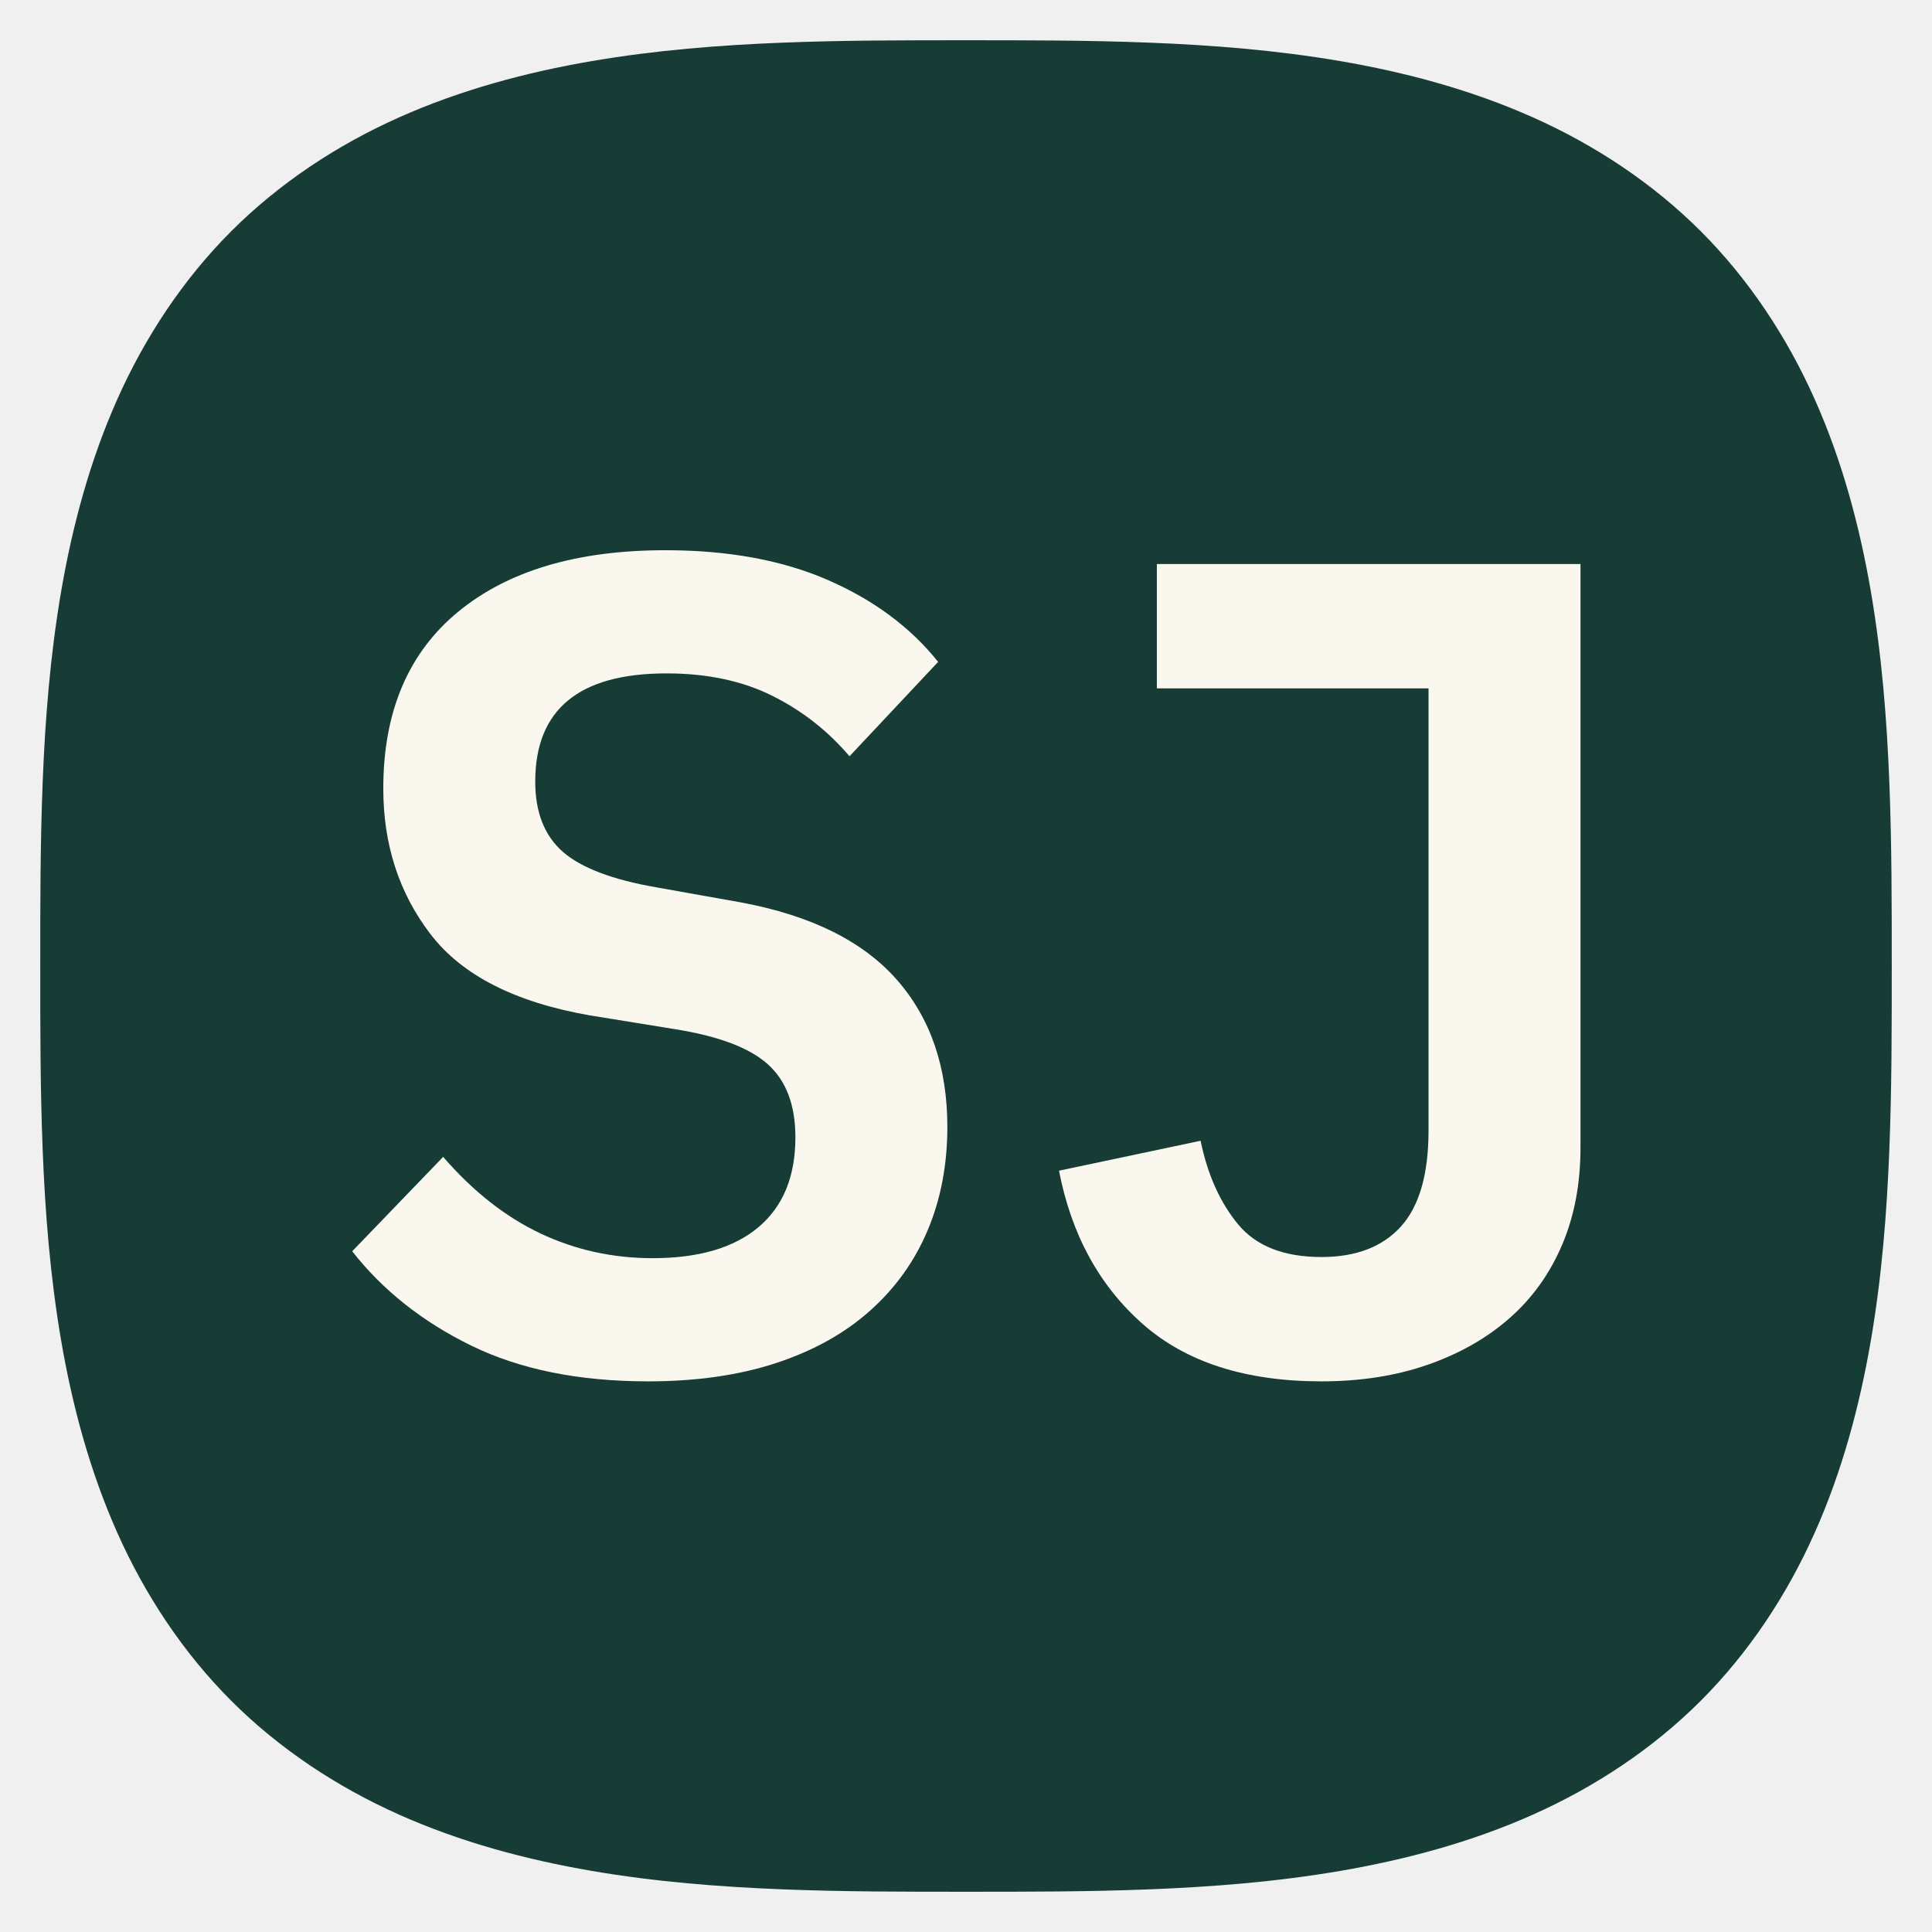
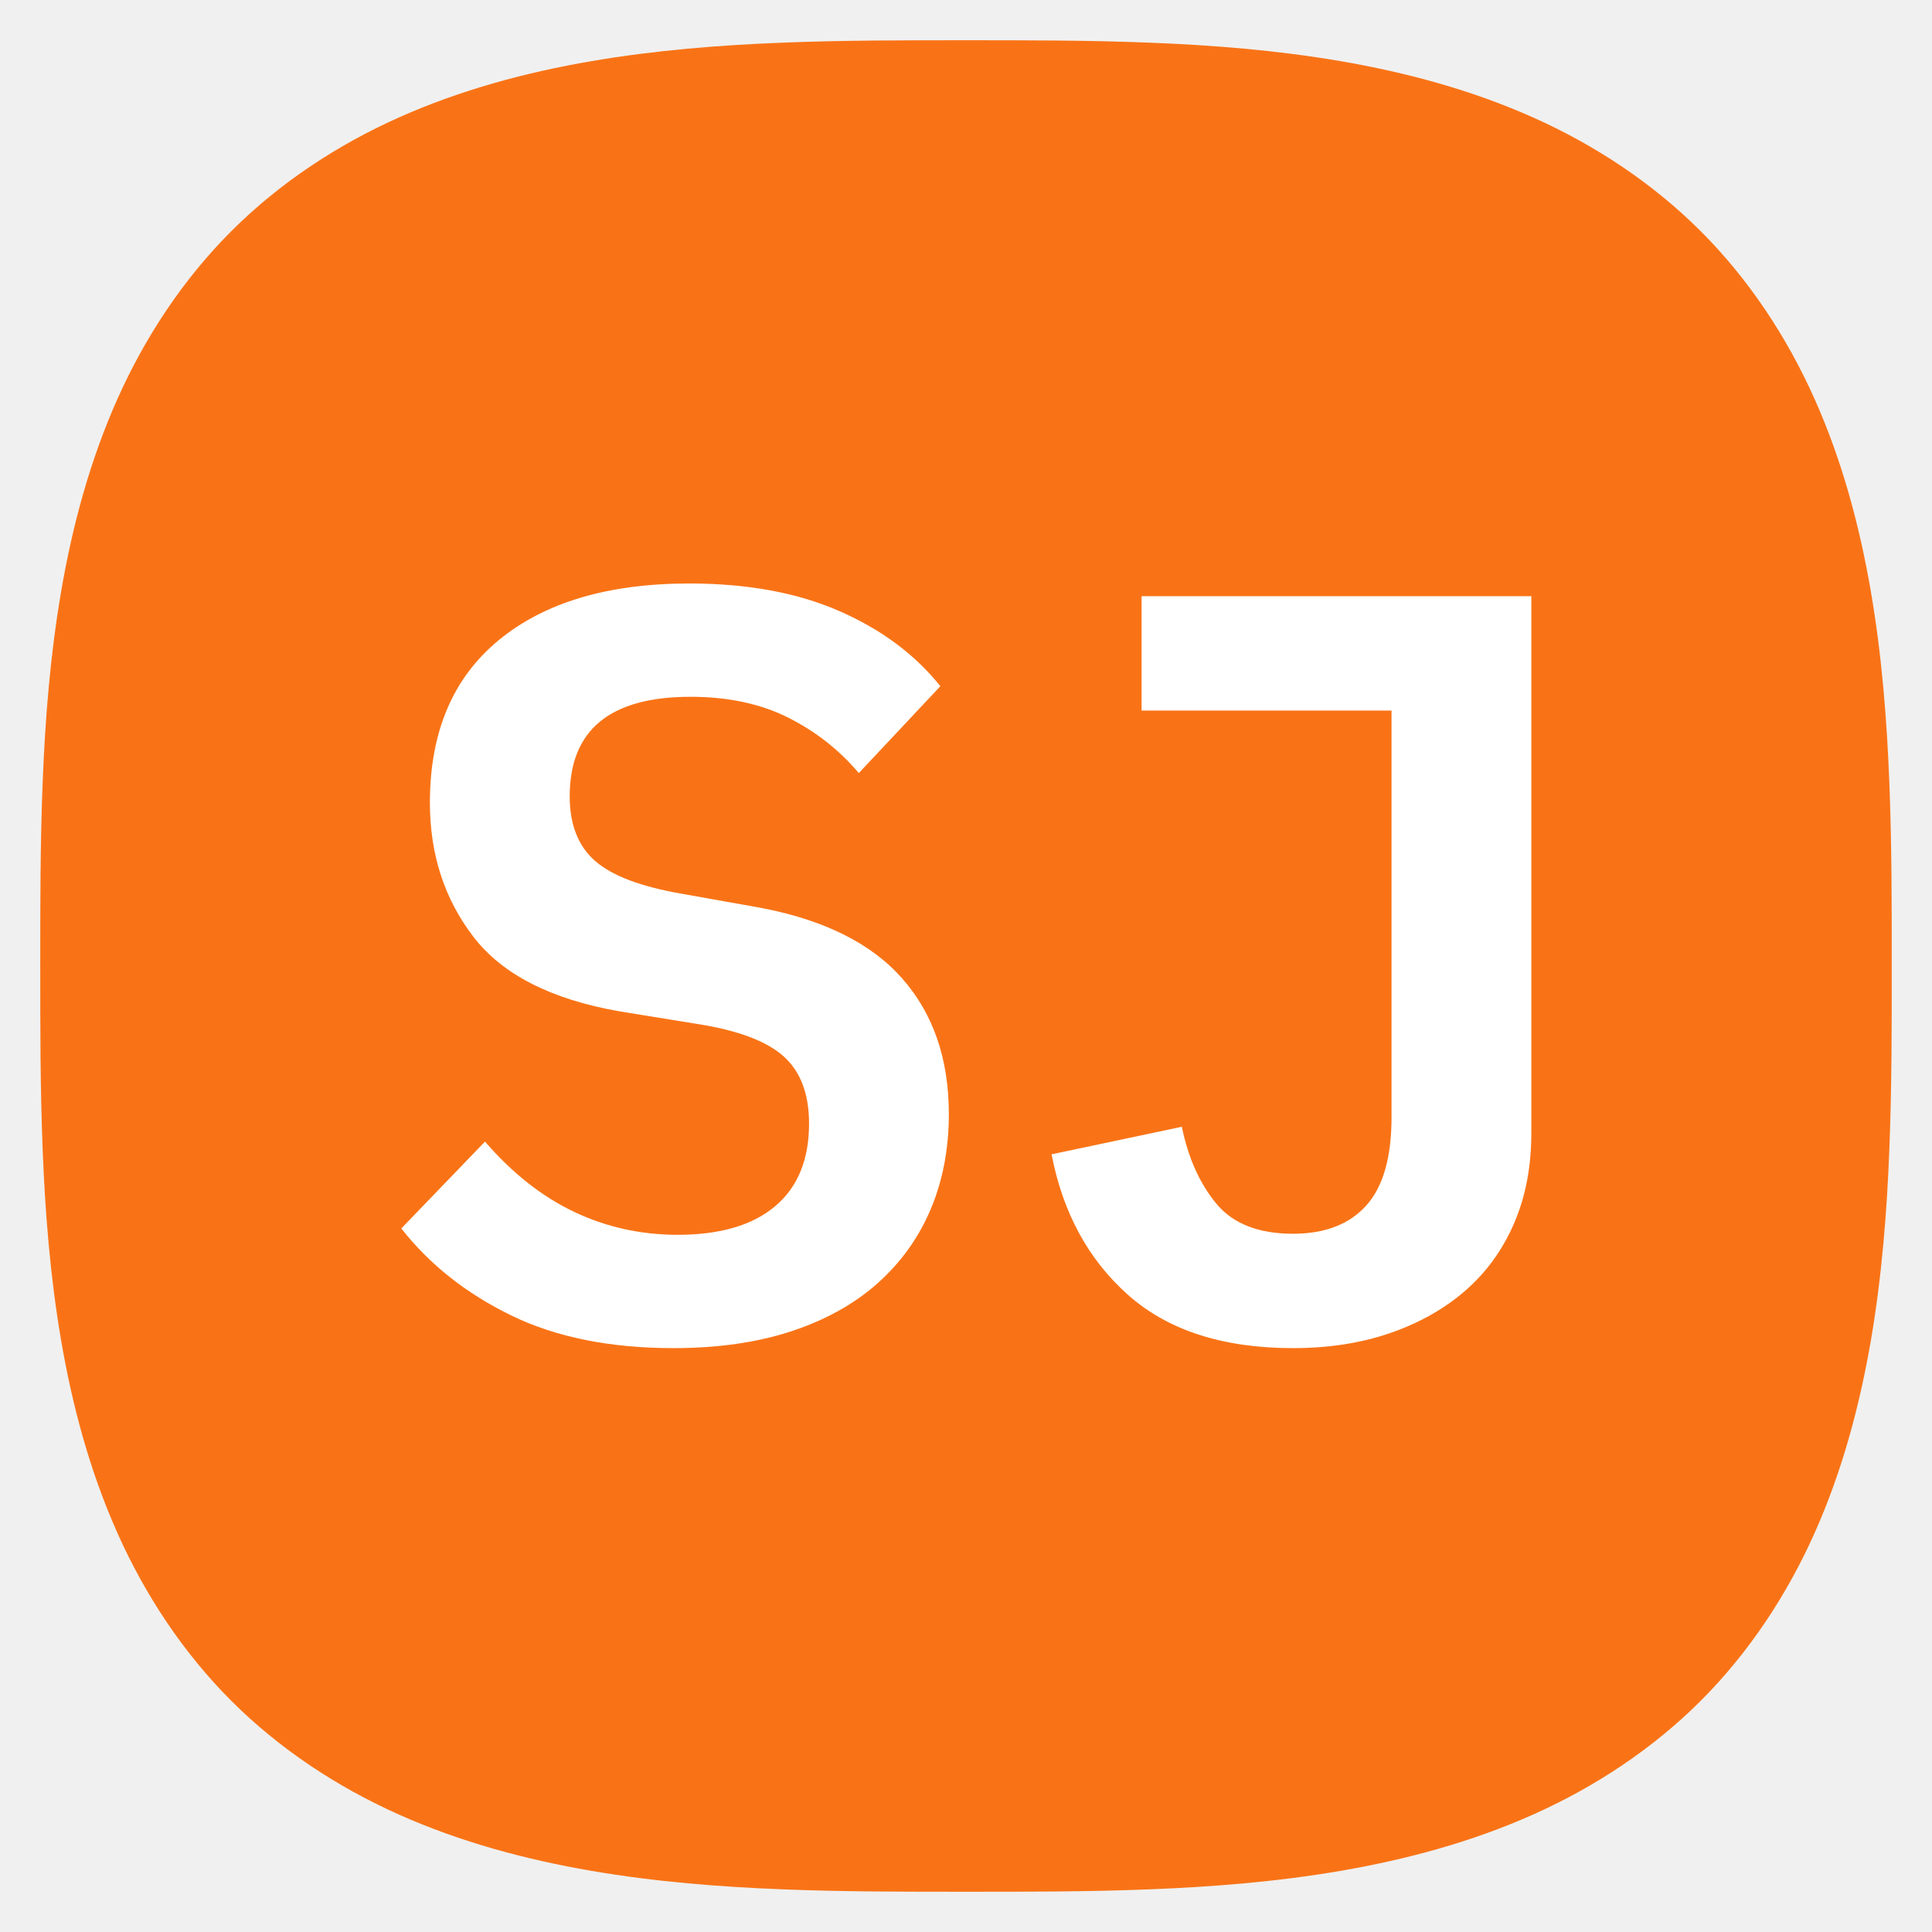
<svg xmlns="http://www.w3.org/2000/svg" viewBox="0 0 48 48" width="48" height="48" role="img">
-   <path d="M24 1 C25.505 1 27.014 0.999 28.563 1.06 C30.112 1.121 31.702 1.244 33.311 1.52 C34.921 1.796 36.55 2.231 38.087 2.917 C39.625 3.603 41.06 4.55 42.255 5.745 C43.45 6.94 44.397 8.375 45.083 9.913 C45.77 11.45 46.203 13.079 46.48 14.689 C46.756 16.298 46.879 17.888 46.94 19.437 C47.001 20.986 47 22.495 47 24 C47 25.505 47.001 27.014 46.94 28.563 C46.879 30.112 46.756 31.702 46.48 33.311 C46.203 34.921 45.77 36.55 45.083 38.087 C44.397 39.625 43.45 41.06 42.255 42.255 C41.06 43.45 39.625 44.397 38.087 45.083 C36.55 45.77 34.921 46.203 33.311 46.48 C31.702 46.756 30.112 46.879 28.563 46.94 C27.014 47.001 25.505 47 24 47 C22.495 47 20.986 47.001 19.437 46.94 C17.888 46.879 16.298 46.756 14.689 46.48 C13.079 46.203 11.45 45.77 9.913 45.083 C8.375 44.397 6.94 43.45 5.745 42.255 C4.55 41.06 3.603 39.625 2.917 38.087 C2.231 36.55 1.796 34.921 1.52 33.311 C1.244 31.702 1.121 30.112 1.06 28.563 C0.999 27.014 1 25.505 1 24 C1 22.495 0.999 20.986 1.06 19.437 C1.121 17.888 1.244 16.298 1.52 14.689 C1.796 13.079 2.231 11.45 2.917 9.913 C3.603 8.375 4.55 6.94 5.745 5.745 C6.94 4.55 8.375 3.603 9.913 2.917 C11.45 2.231 13.079 1.796 14.689 1.52 C16.298 1.244 17.888 1.121 19.437 1.06 C20.986 0.999 22.495 1 24 1Z" fill="#173c36" />
-   <g fill="#faf7ee" transform="translate(7.7495 33.9761) scale(0.0286 -0.0286)">
+   <path d="M24 1 C25.505 1 27.014 0.999 28.563 1.06 C30.112 1.121 31.702 1.244 33.311 1.52 C34.921 1.796 36.55 2.231 38.087 2.917 C39.625 3.603 41.06 4.55 42.255 5.745 C43.45 6.94 44.397 8.375 45.083 9.913 C45.77 11.45 46.203 13.079 46.48 14.689 C46.756 16.298 46.879 17.888 46.94 19.437 C47.001 20.986 47 22.495 47 24 C47 25.505 47.001 27.014 46.94 28.563 C46.879 30.112 46.756 31.702 46.48 33.311 C46.203 34.921 45.77 36.55 45.083 38.087 C44.397 39.625 43.45 41.06 42.255 42.255 C41.06 43.45 39.625 44.397 38.087 45.083 C36.55 45.77 34.921 46.203 33.311 46.48 C31.702 46.756 30.112 46.879 28.563 46.94 C27.014 47.001 25.505 47 24 47 C22.495 47 20.986 47.001 19.437 46.94 C17.888 46.879 16.298 46.756 14.689 46.48 C13.079 46.203 11.45 45.77 9.913 45.083 C8.375 44.397 6.94 43.45 5.745 42.255 C4.55 41.06 3.603 39.625 2.917 38.087 C2.231 36.55 1.796 34.921 1.52 33.311 C1.244 31.702 1.121 30.112 1.06 28.563 C0.999 27.014 1 25.505 1 24 C1 22.495 0.999 20.986 1.06 19.437 C1.121 17.888 1.244 16.298 1.52 14.689 C1.796 13.079 2.231 11.45 2.917 9.913 C3.603 8.375 4.55 6.94 5.745 5.745 C6.94 4.55 8.375 3.603 9.913 2.917 C11.45 2.231 13.079 1.796 14.689 1.52 C16.298 1.244 17.888 1.121 19.437 1.06 C20.986 0.999 22.495 1 24 1Z" fill="#f97316" />
+   <g fill="#ffffff" transform="translate(9.04954 33.17801) scale(0.026312 -0.026312)">
    <path transform="translate(0 0)" d="M292 -12Q202 -12 138.5 19.0Q75 50 35 101L114 183Q153 138 198.5 116.5Q244 95 296 95Q356 95 388.0 122.0Q420 149 420 200Q420 242 396.0 263.5Q372 285 315 294L241 306Q144 323 103.0 376.5Q62 430 62 503Q62 603 127.0 656.5Q192 710 307 710Q389 710 448.5 684.0Q508 658 544 613L467 531Q439 564 400.0 583.5Q361 603 308 603Q194 603 194 509Q194 469 218.0 448.0Q242 427 300 417L373 404Q464 387 508.0 337.0Q552 287 552 209Q552 160 535.0 119.5Q518 79 485.0 49.5Q452 20 403.5 4.0Q355 -12 292 -12Z" />
    <path transform="translate(600 0)" d="M502 698V191Q502 144 486.0 106.5Q470 69 440.5 43.0Q411 17 369.5 2.5Q328 -12 277 -12Q178 -12 121.5 38.0Q65 88 49 171L172 197Q181 153 204.5 124.5Q228 96 277 96Q322 96 346.0 122.5Q370 149 370 206V590H134V698Z" />
  </g>
</svg>
